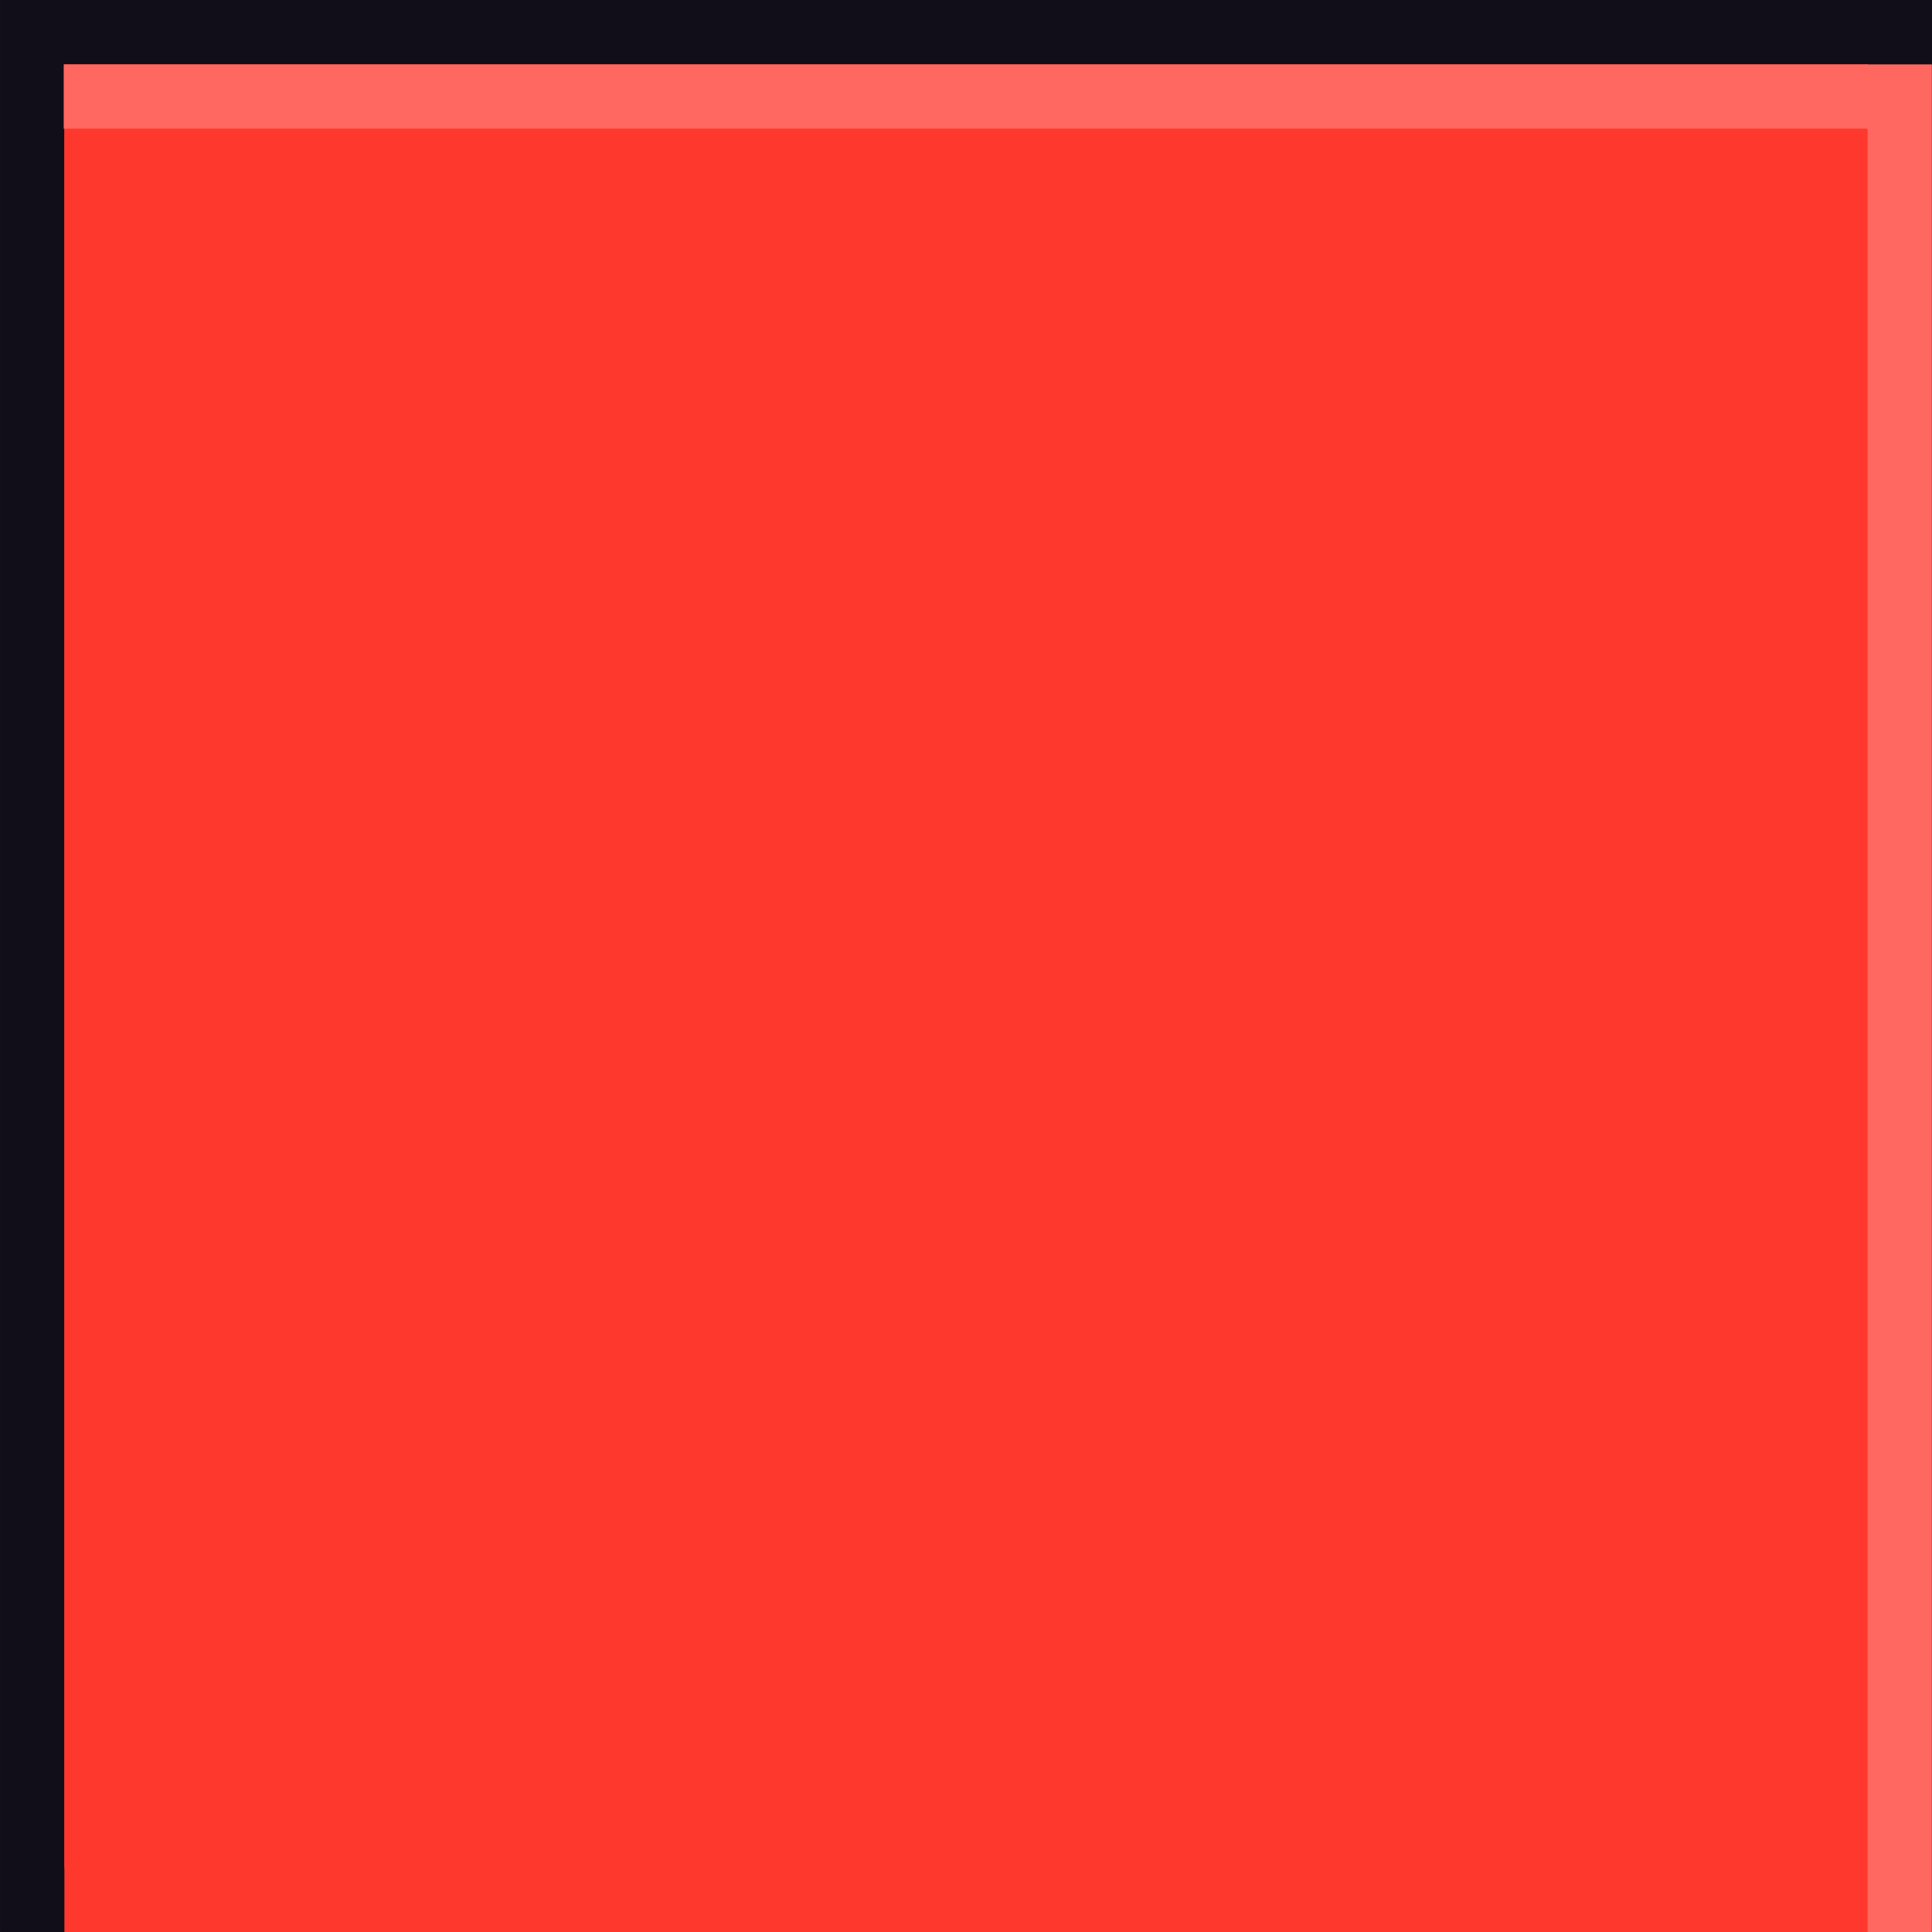
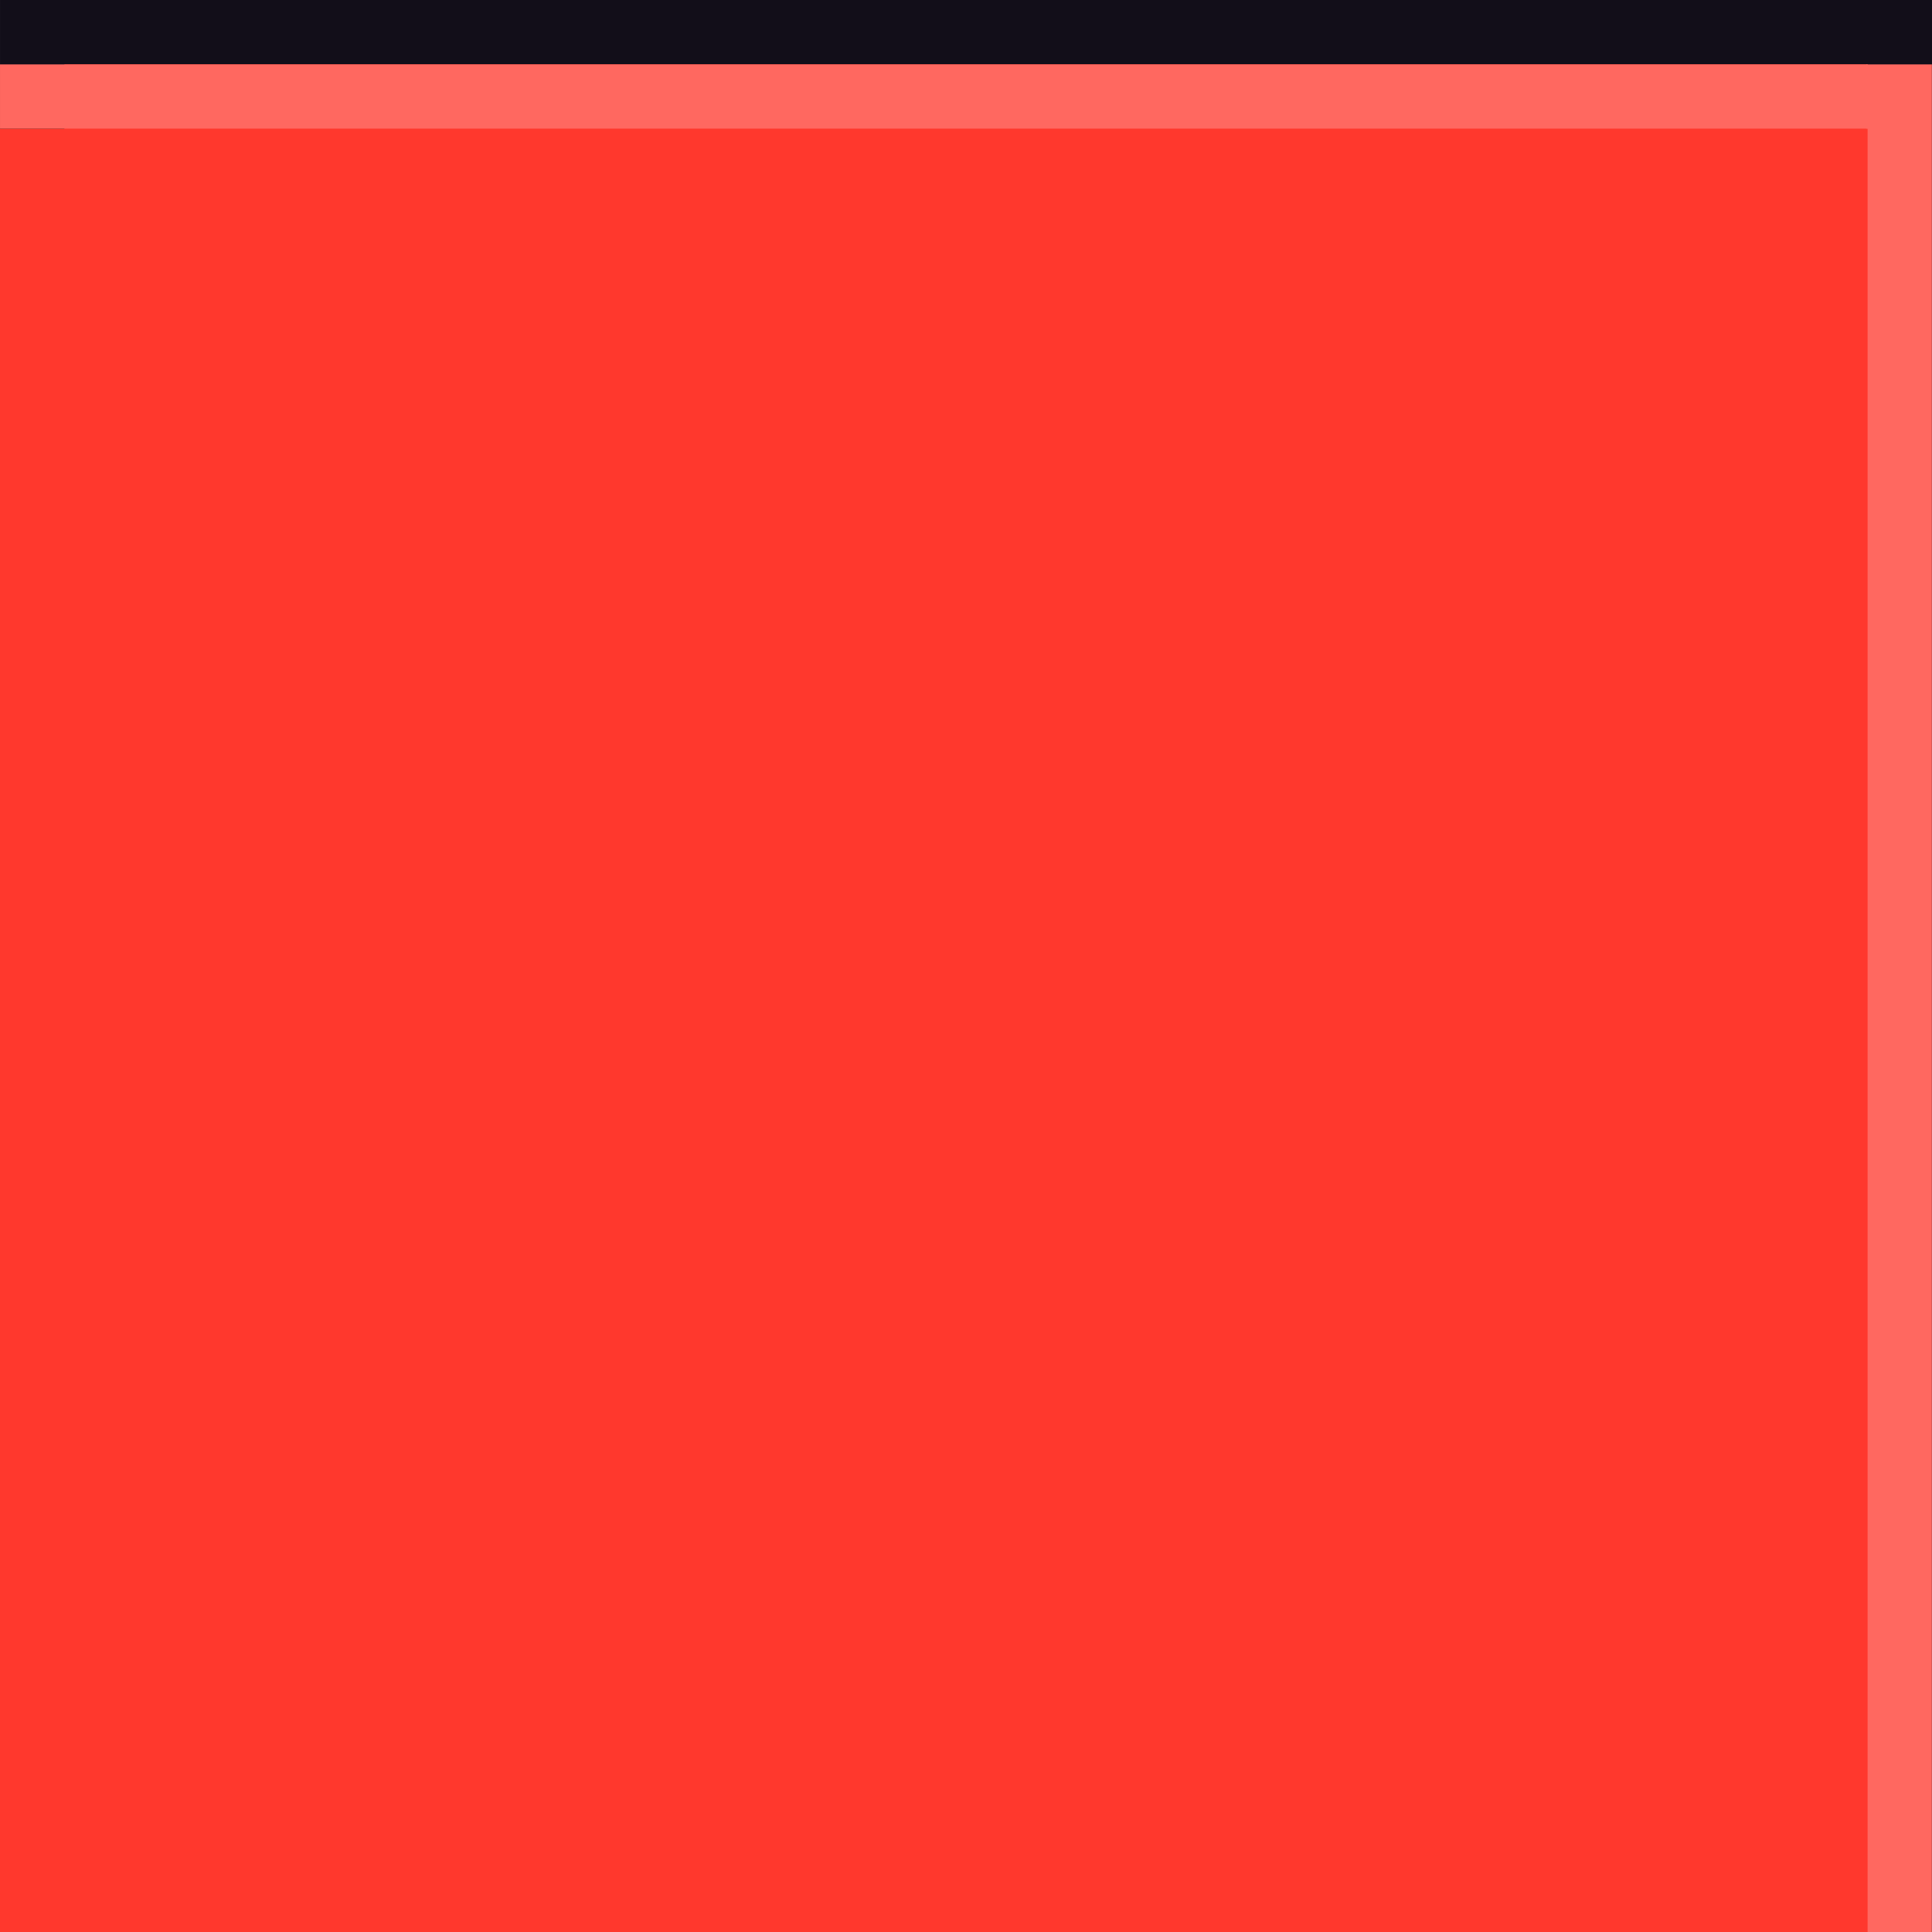
- <svg xmlns="http://www.w3.org/2000/svg" version="1.1" id="svg4609" viewBox="0 0 60 60" height="60" width="60">
+ <svg xmlns="http://www.w3.org/2000/svg" width="60" height="60" viewBox="0 0 60 60" id="svg4609" version="1.1">
  <defs id="defs4611">
-     <clipPath clipPathUnits="userSpaceOnUse" id="clipPath3009-8">
-       <rect style="fill:#2bff02;fill-opacity:0.54;stroke:#000000;stroke-width:0;stroke-miterlimit:4;stroke-dasharray:none;stroke-opacity:1" id="rect3011-0" width="16" height="18" x="-2" y="-1" ry="1.424" />
+     <clipPath id="clipPath3009-8" clipPathUnits="userSpaceOnUse">
+       <rect ry="1.424" y="-1" x="-2" height="18" width="16" id="rect3011-0" style="fill:#2bff02;fill-opacity:0.54;stroke:#000000;stroke-width:0;stroke-miterlimit:4;stroke-dasharray:none;stroke-opacity:1" />
    </clipPath>
    <linearGradient id="linearGradient4559">
-       <stop style="stop-color:#000000;stop-opacity:0.8" offset="0" id="stop4561" />
-       <stop style="stop-color:#000000;stop-opacity:0.9" offset="1" id="stop4563" />
+       <stop id="stop4561" offset="0" style="stop-color:#000000;stop-opacity:0.8" />
+       <stop id="stop4563" offset="1" style="stop-color:#000000;stop-opacity:0.9" />
    </linearGradient>
    <linearGradient id="linearGradient3837">
-       <stop style="stop-color:#ffffff;stop-opacity:1;" offset="0" id="stop3839" />
-       <stop id="stop3781" offset="0.083" style="stop-color:#ffffff;stop-opacity:0;" />
-       <stop style="stop-color:#0b0b0b;stop-opacity:0;" offset="0.909" id="stop3783" />
-       <stop style="stop-color:#000000;stop-opacity:0.027;" offset="1" id="stop3841" />
+       <stop id="stop3839" offset="0" style="stop-color:#ffffff;stop-opacity:1;" />
+       <stop style="stop-color:#ffffff;stop-opacity:0;" offset="0.083" id="stop3781" />
+       <stop id="stop3783" offset="0.909" style="stop-color:#0b0b0b;stop-opacity:0;" />
+       <stop id="stop3841" offset="1" style="stop-color:#000000;stop-opacity:0.027;" />
    </linearGradient>
    <linearGradient id="linearGradient3785-2">
-       <stop style="stop-color:#ffffff;stop-opacity:1;" offset="0" id="stop3787-9" />
-       <stop style="stop-color:#ffffff;stop-opacity:0.667;" offset="1" id="stop3789-2" />
+       <stop id="stop3787-9" offset="0" style="stop-color:#ffffff;stop-opacity:1;" />
+       <stop id="stop3789-2" offset="1" style="stop-color:#ffffff;stop-opacity:0.667;" />
    </linearGradient>
    <linearGradient id="linearGradient3772-3">
-       <stop id="stop3774-1" offset="0" style="stop-color:#e86060;stop-opacity:1;" />
-       <stop id="stop3776-2" offset="1" style="stop-color:#ce3535;stop-opacity:1;" />
+       <stop style="stop-color:#e86060;stop-opacity:1;" offset="0" id="stop3774-1" />
+       <stop style="stop-color:#ce3535;stop-opacity:1;" offset="1" id="stop3776-2" />
    </linearGradient>
-     <clipPath id="clipPath3009-8-7" clipPathUnits="userSpaceOnUse">
-       <rect ry="1.424" y="-1" x="-2" height="18" width="16" id="rect3011-0-5" style="fill:#2bff02;fill-opacity:0.54;stroke:#000000;stroke-width:0;stroke-miterlimit:4;stroke-dasharray:none;stroke-opacity:1" />
+     <clipPath clipPathUnits="userSpaceOnUse" id="clipPath3009-8-7">
+       <rect style="fill:#2bff02;fill-opacity:0.54;stroke:#000000;stroke-width:0;stroke-miterlimit:4;stroke-dasharray:none;stroke-opacity:1" id="rect3011-0-5" width="16" height="18" x="-2" y="-1" ry="1.424" />
    </clipPath>
  </defs>
-   <g transform="translate(-185,-521.3622)" id="layer1">
-     <g transform="translate(-66.66558,173.244)" id="layer1-6" style="fill:#ff382d;fill-opacity:1">
-       <rect style="fill:#ff382d;fill-opacity:1;stroke:#120e19;stroke-width:2;stroke-miterlimit:4;stroke-dasharray:none;stroke-opacity:1" id="rect881" width="58" height="58" x="252.666" y="349.118" />
-       <path id="path883-7" d="m 310.644,350.118 v 58" style="fill:#ff382d;fill-opacity:1;stroke:#ff6860;stroke-width:2.035;stroke-linecap:butt;stroke-linejoin:miter;stroke-miterlimit:4;stroke-dasharray:none;stroke-opacity:1" />
-       <path style="fill:#ff382d;stroke:#ff6860;stroke-width:2;stroke-linecap:butt;stroke-linejoin:miter;stroke-miterlimit:4;stroke-dasharray:none;stroke-opacity:1;fill-opacity:1" d="m 253.644,351.118 h 56" id="path883-7-3" />
+   <g id="layer1" transform="translate(-185,-521.3622)">
+     <g style="fill:#ff382d;fill-opacity:1" id="layer1-6" transform="translate(-66.66558,173.244)">
+       <rect y="349.118" x="252.666" height="58" width="58" id="rect881" style="fill:#ff382d;fill-opacity:1;stroke:#120e19;stroke-width:2;stroke-miterlimit:4;stroke-dasharray:none;stroke-opacity:1" />
+       <path style="fill:#ff382d;fill-opacity:1;stroke:#ff6860;stroke-width:2.035;stroke-linecap:butt;stroke-linejoin:miter;stroke-miterlimit:4;stroke-dasharray:none;stroke-opacity:1" d="m 310.644,350.118 v 58" id="path883-7" />
+       <path id="path883-7-3" d="m 251.666,351.118 h 58" style="fill:#ff382d;fill-opacity:1;stroke:#ff6860;stroke-width:2;stroke-linecap:butt;stroke-linejoin:miter;stroke-miterlimit:4;stroke-dasharray:none;stroke-opacity:1" />
    </g>
-     <rect y="525.362" x="187" height="56" width="56" id="rect853" style="fill:#ff382d;fill-opacity:1;stroke:none;stroke-width:3.752" />
+     <rect style="fill:#ff382d;fill-opacity:1;stroke:none;stroke-width:3.819" id="rect853" width="58" height="56" x="185" y="525.362" />
  </g>
</svg>
